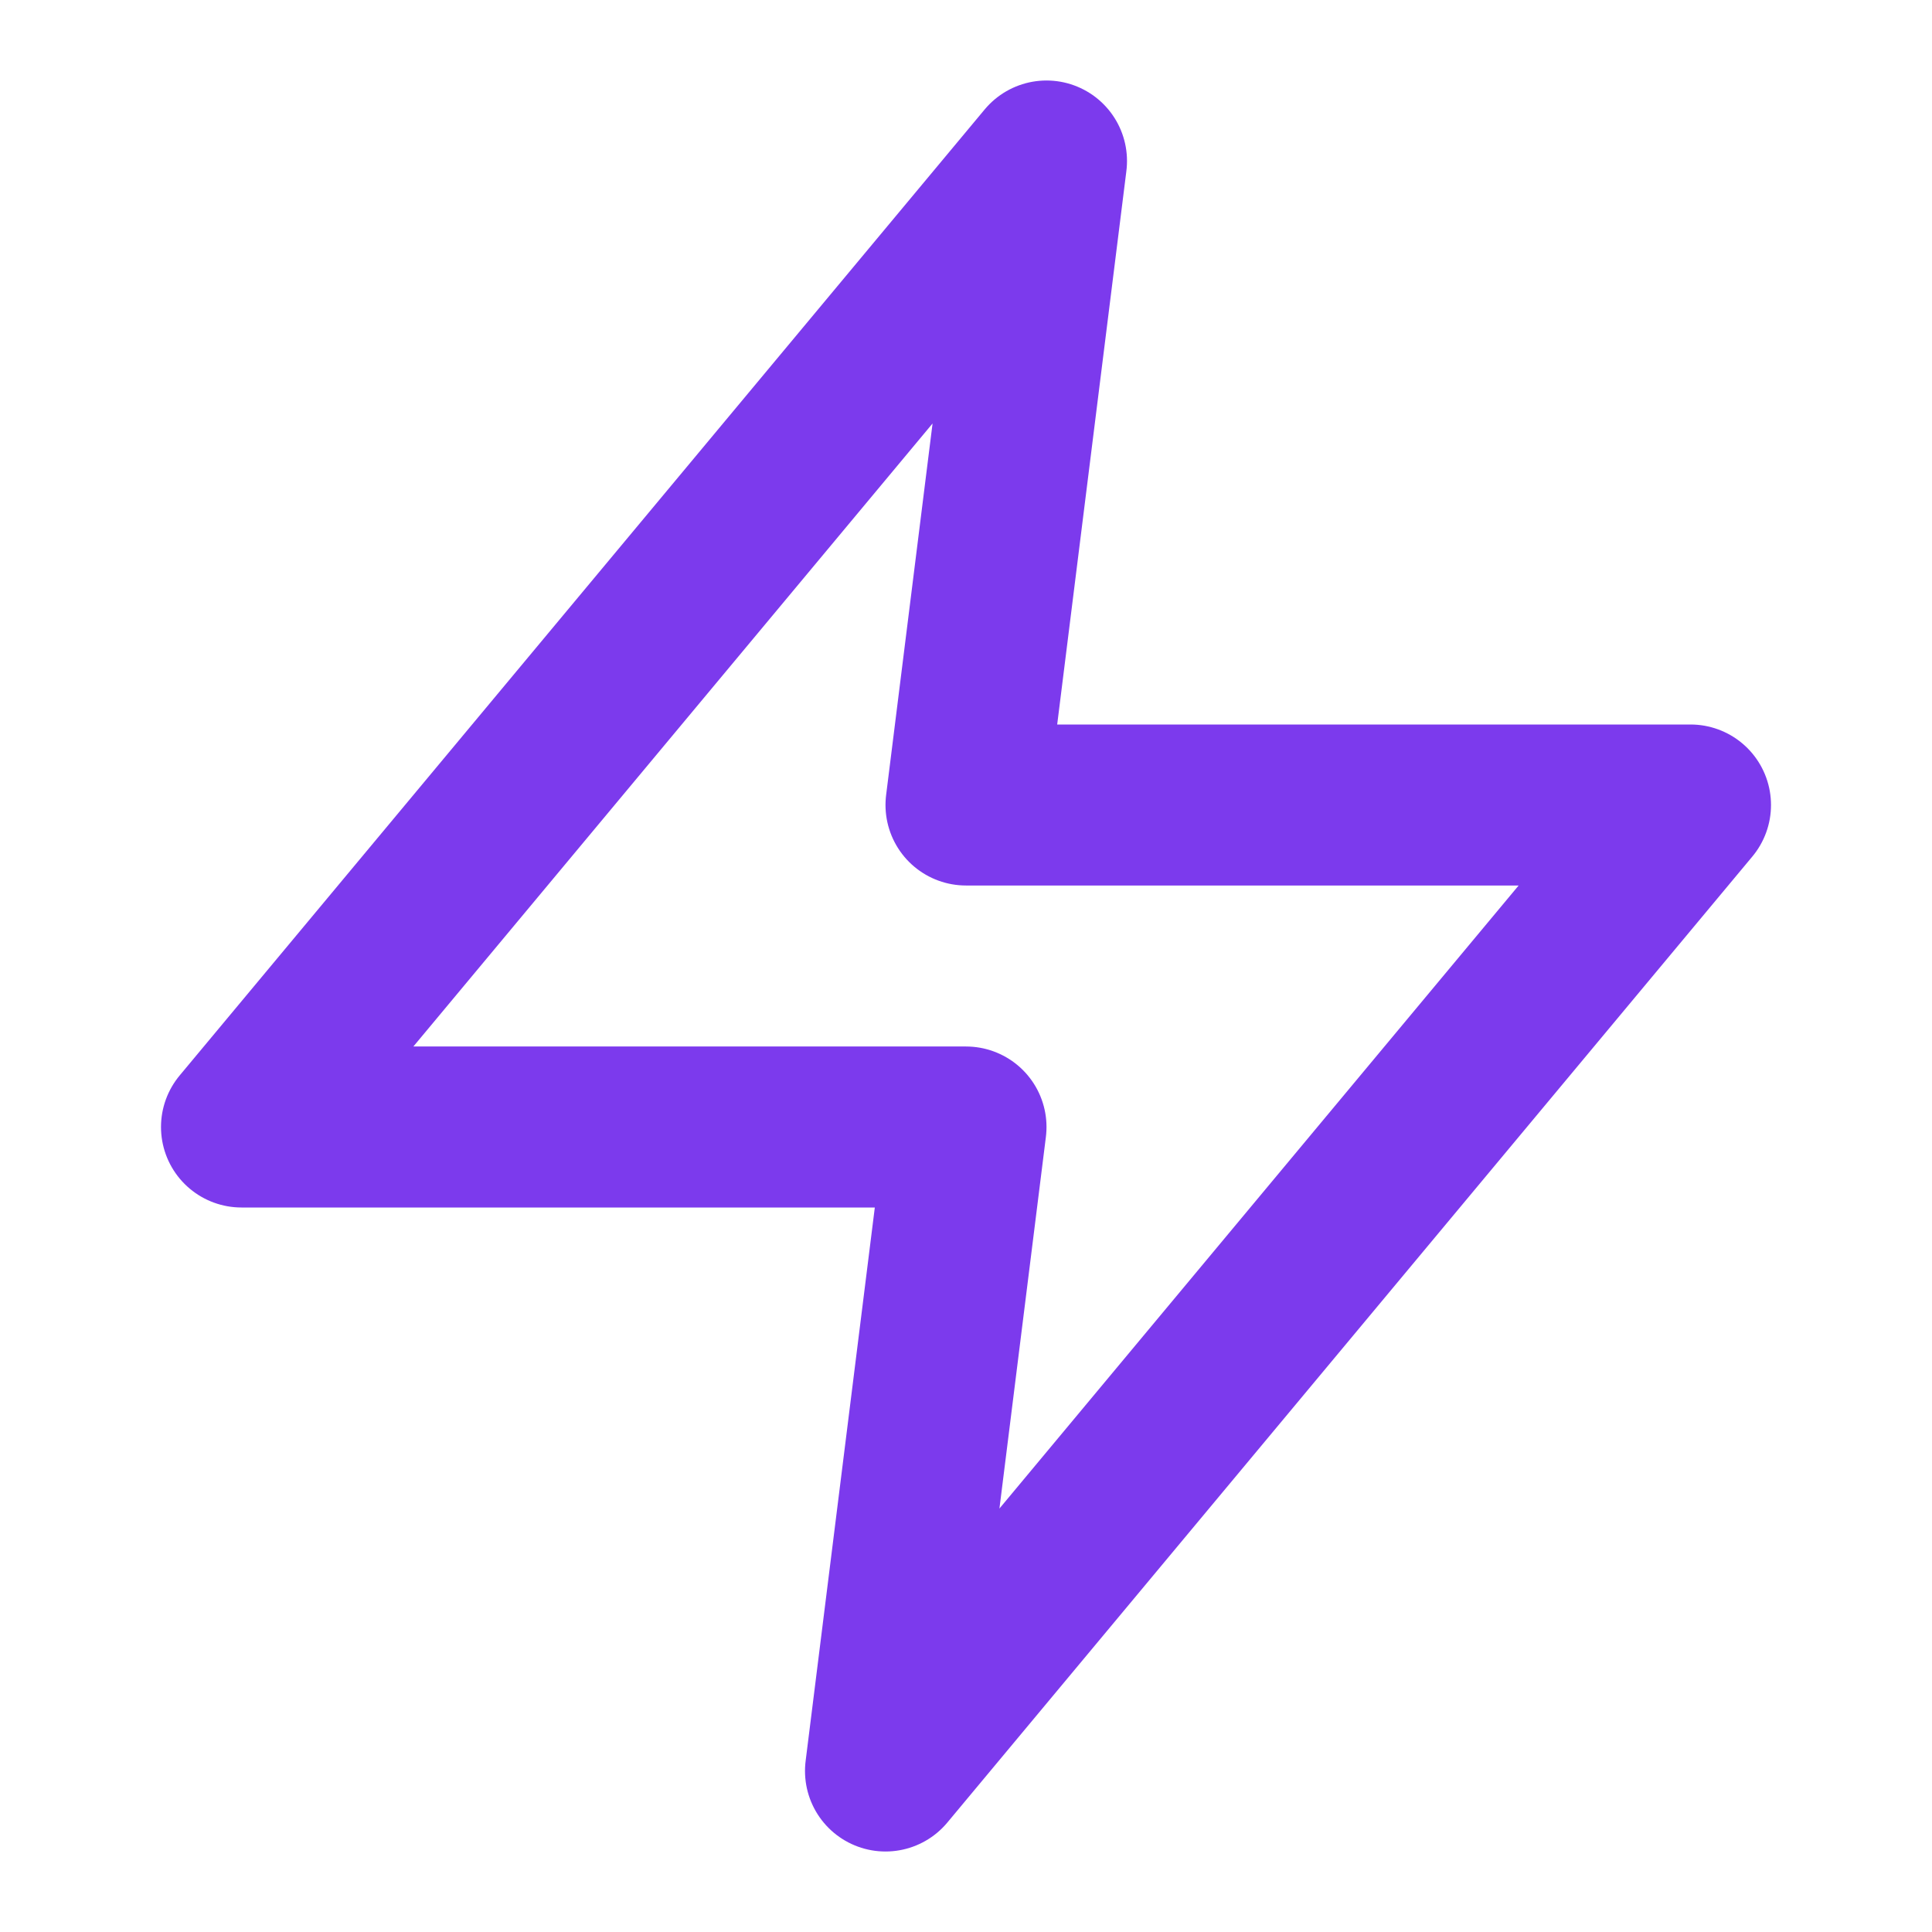
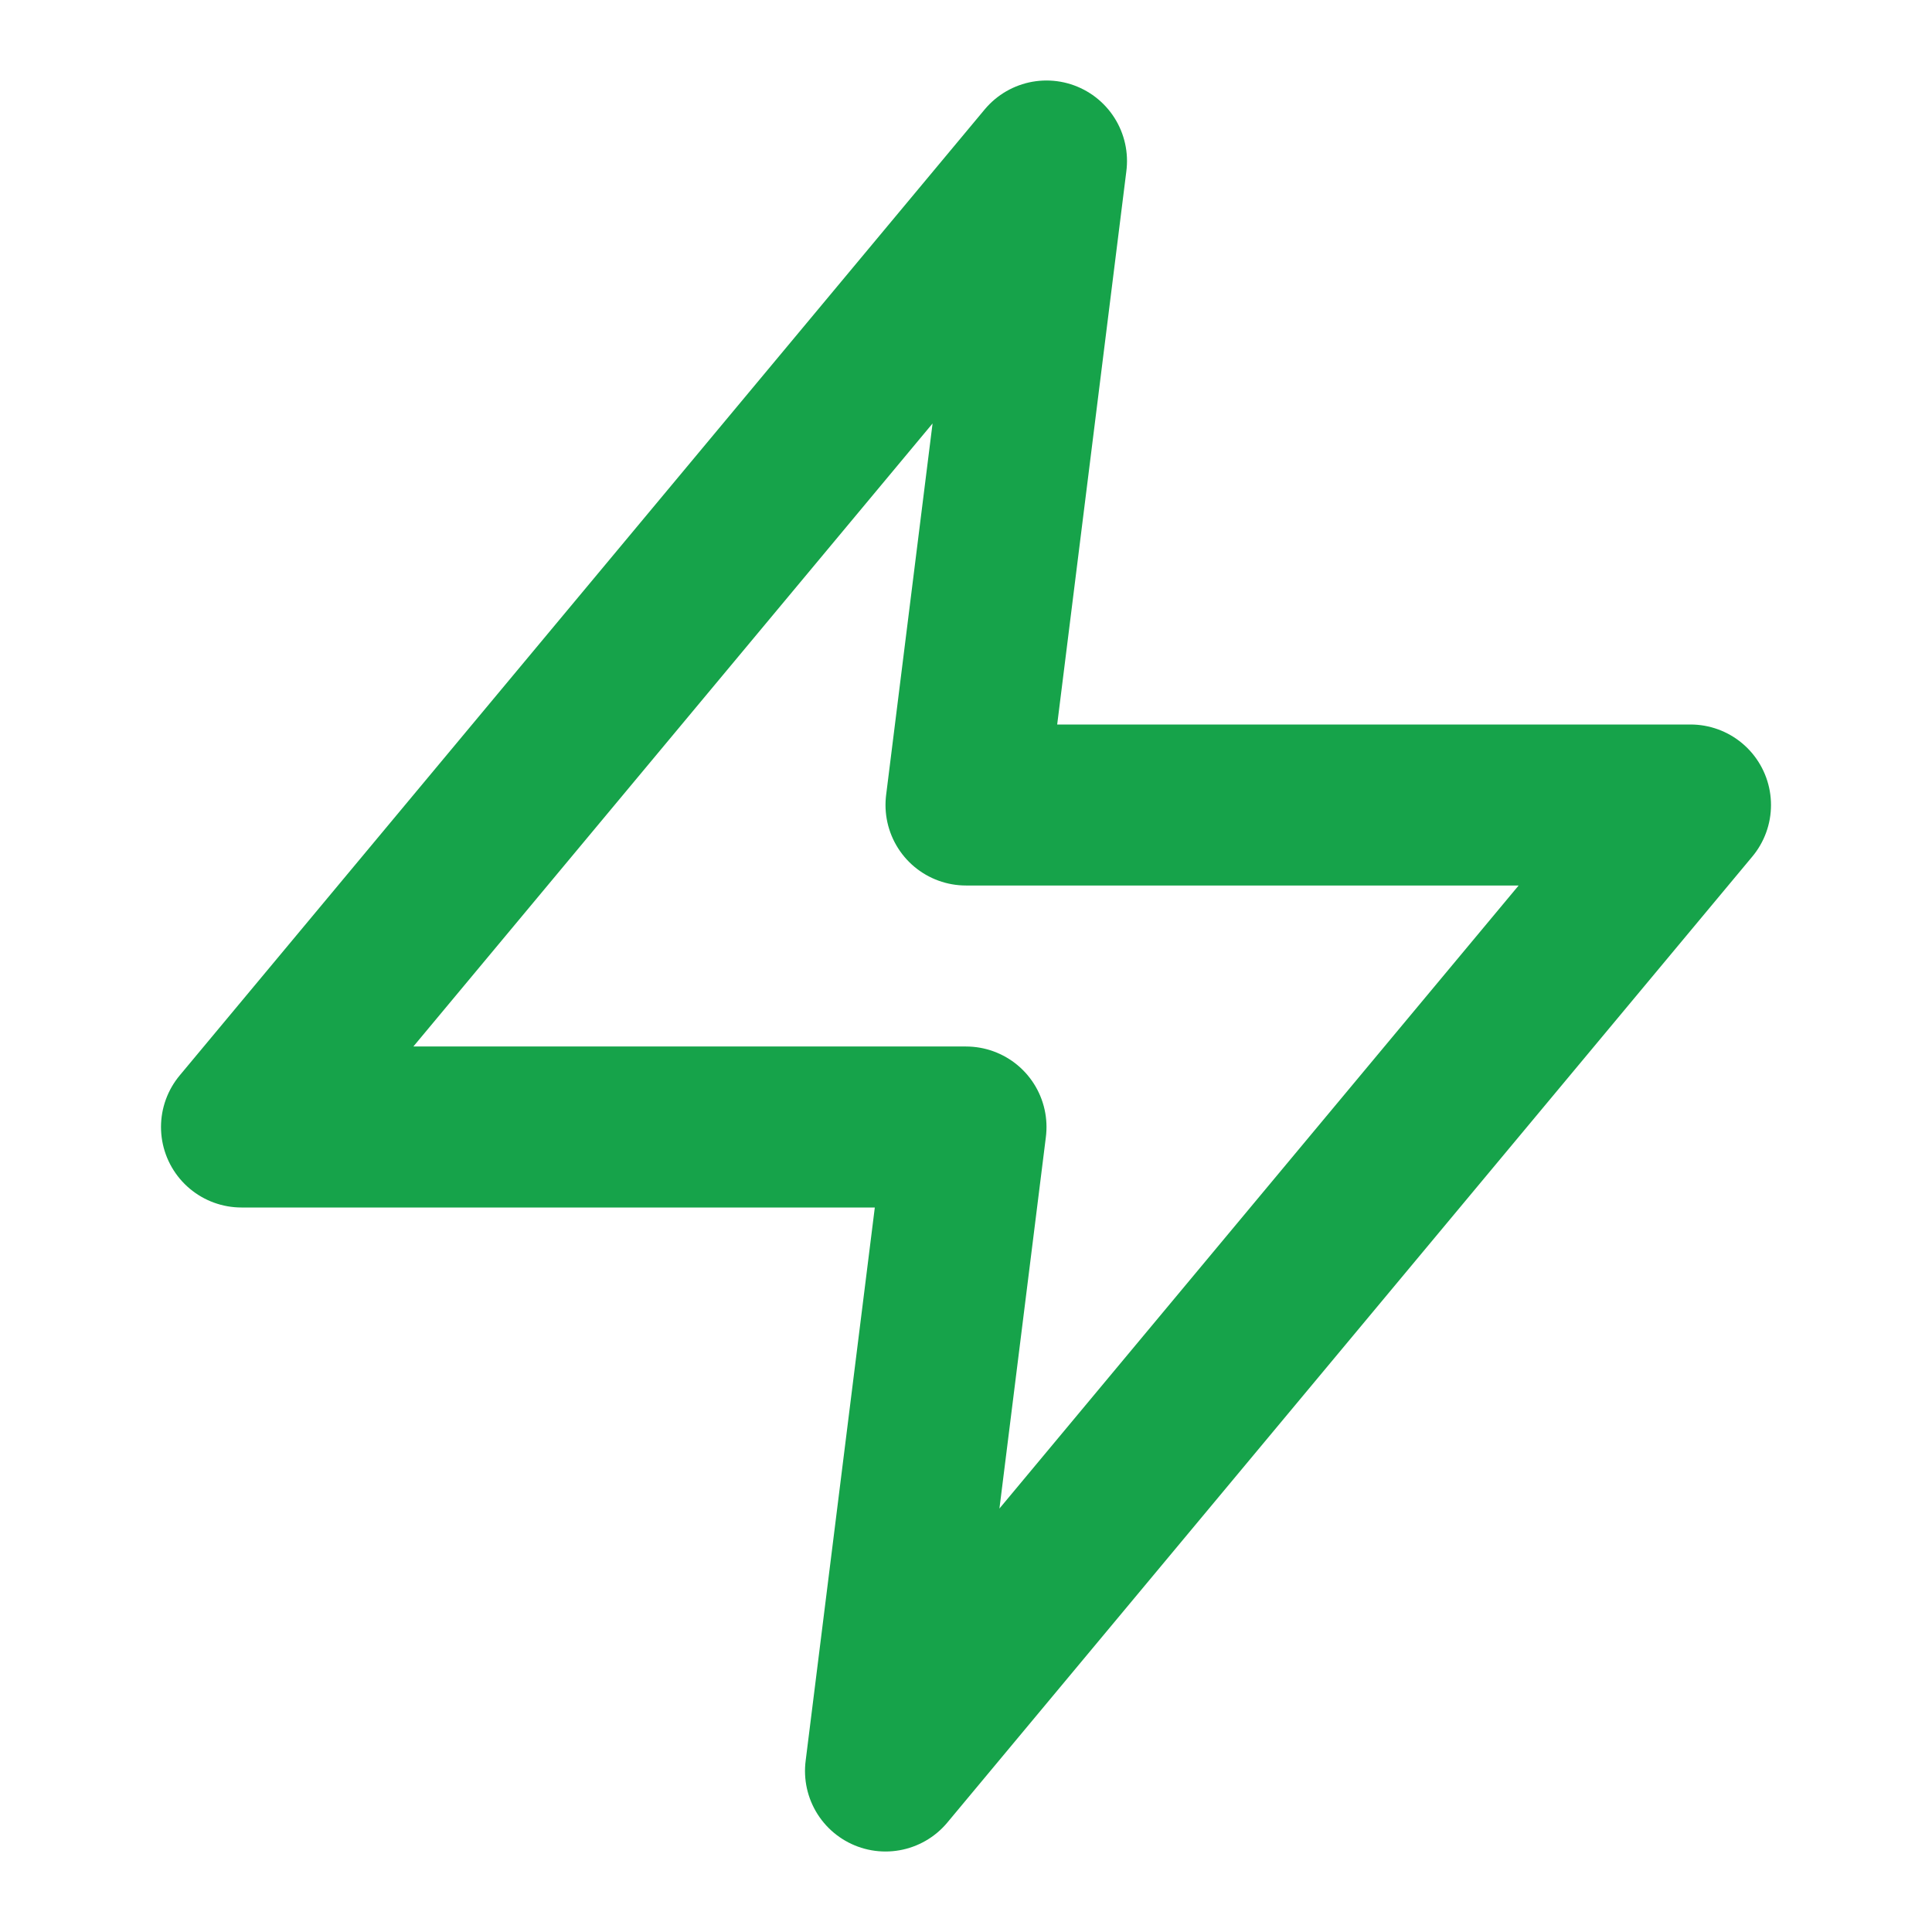
- <svg xmlns="http://www.w3.org/2000/svg" viewBox="0 0 24 24" fill="none" stroke="#7c3aed" stroke-width="2" stroke-linecap="round" stroke-linejoin="round">
+ <svg xmlns="http://www.w3.org/2000/svg" viewBox="0 0 24 24" fill="none" stroke="#16a34a" stroke-width="2" stroke-linecap="round" stroke-linejoin="round">
  <polygon points="13 2 3 14 12 14 11 22 21 10 12 10 13 2" />
</svg>
